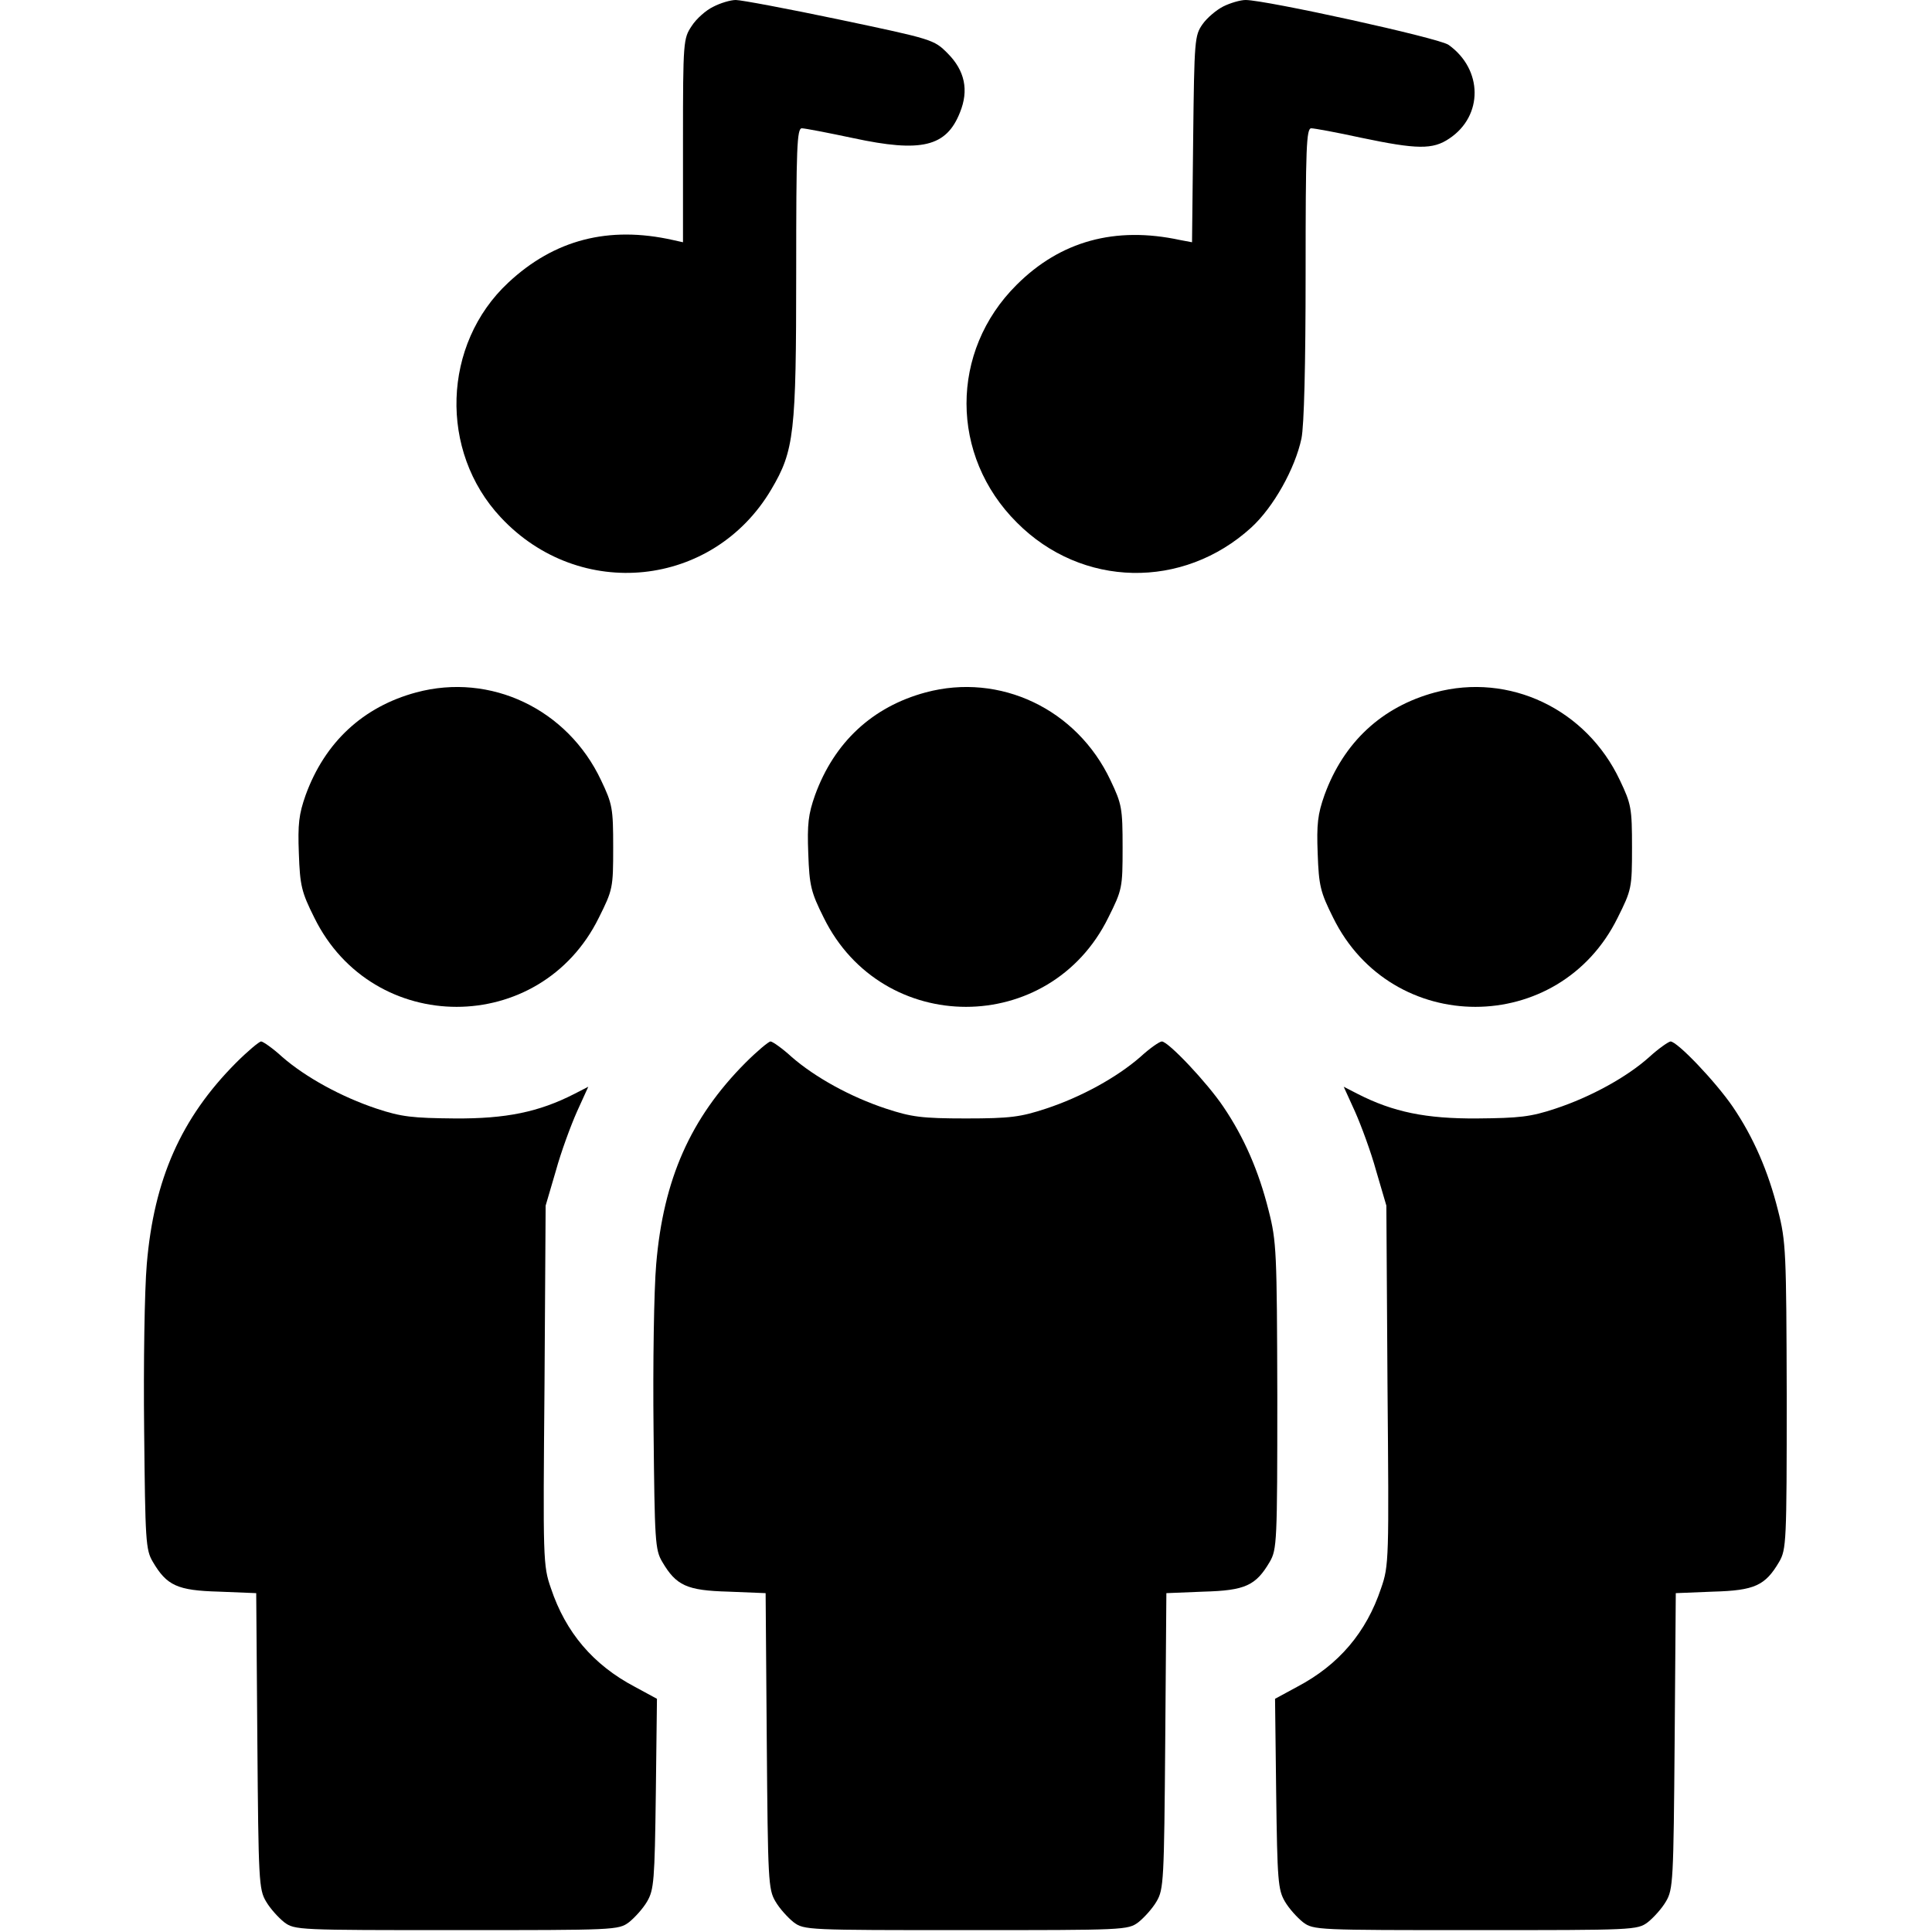
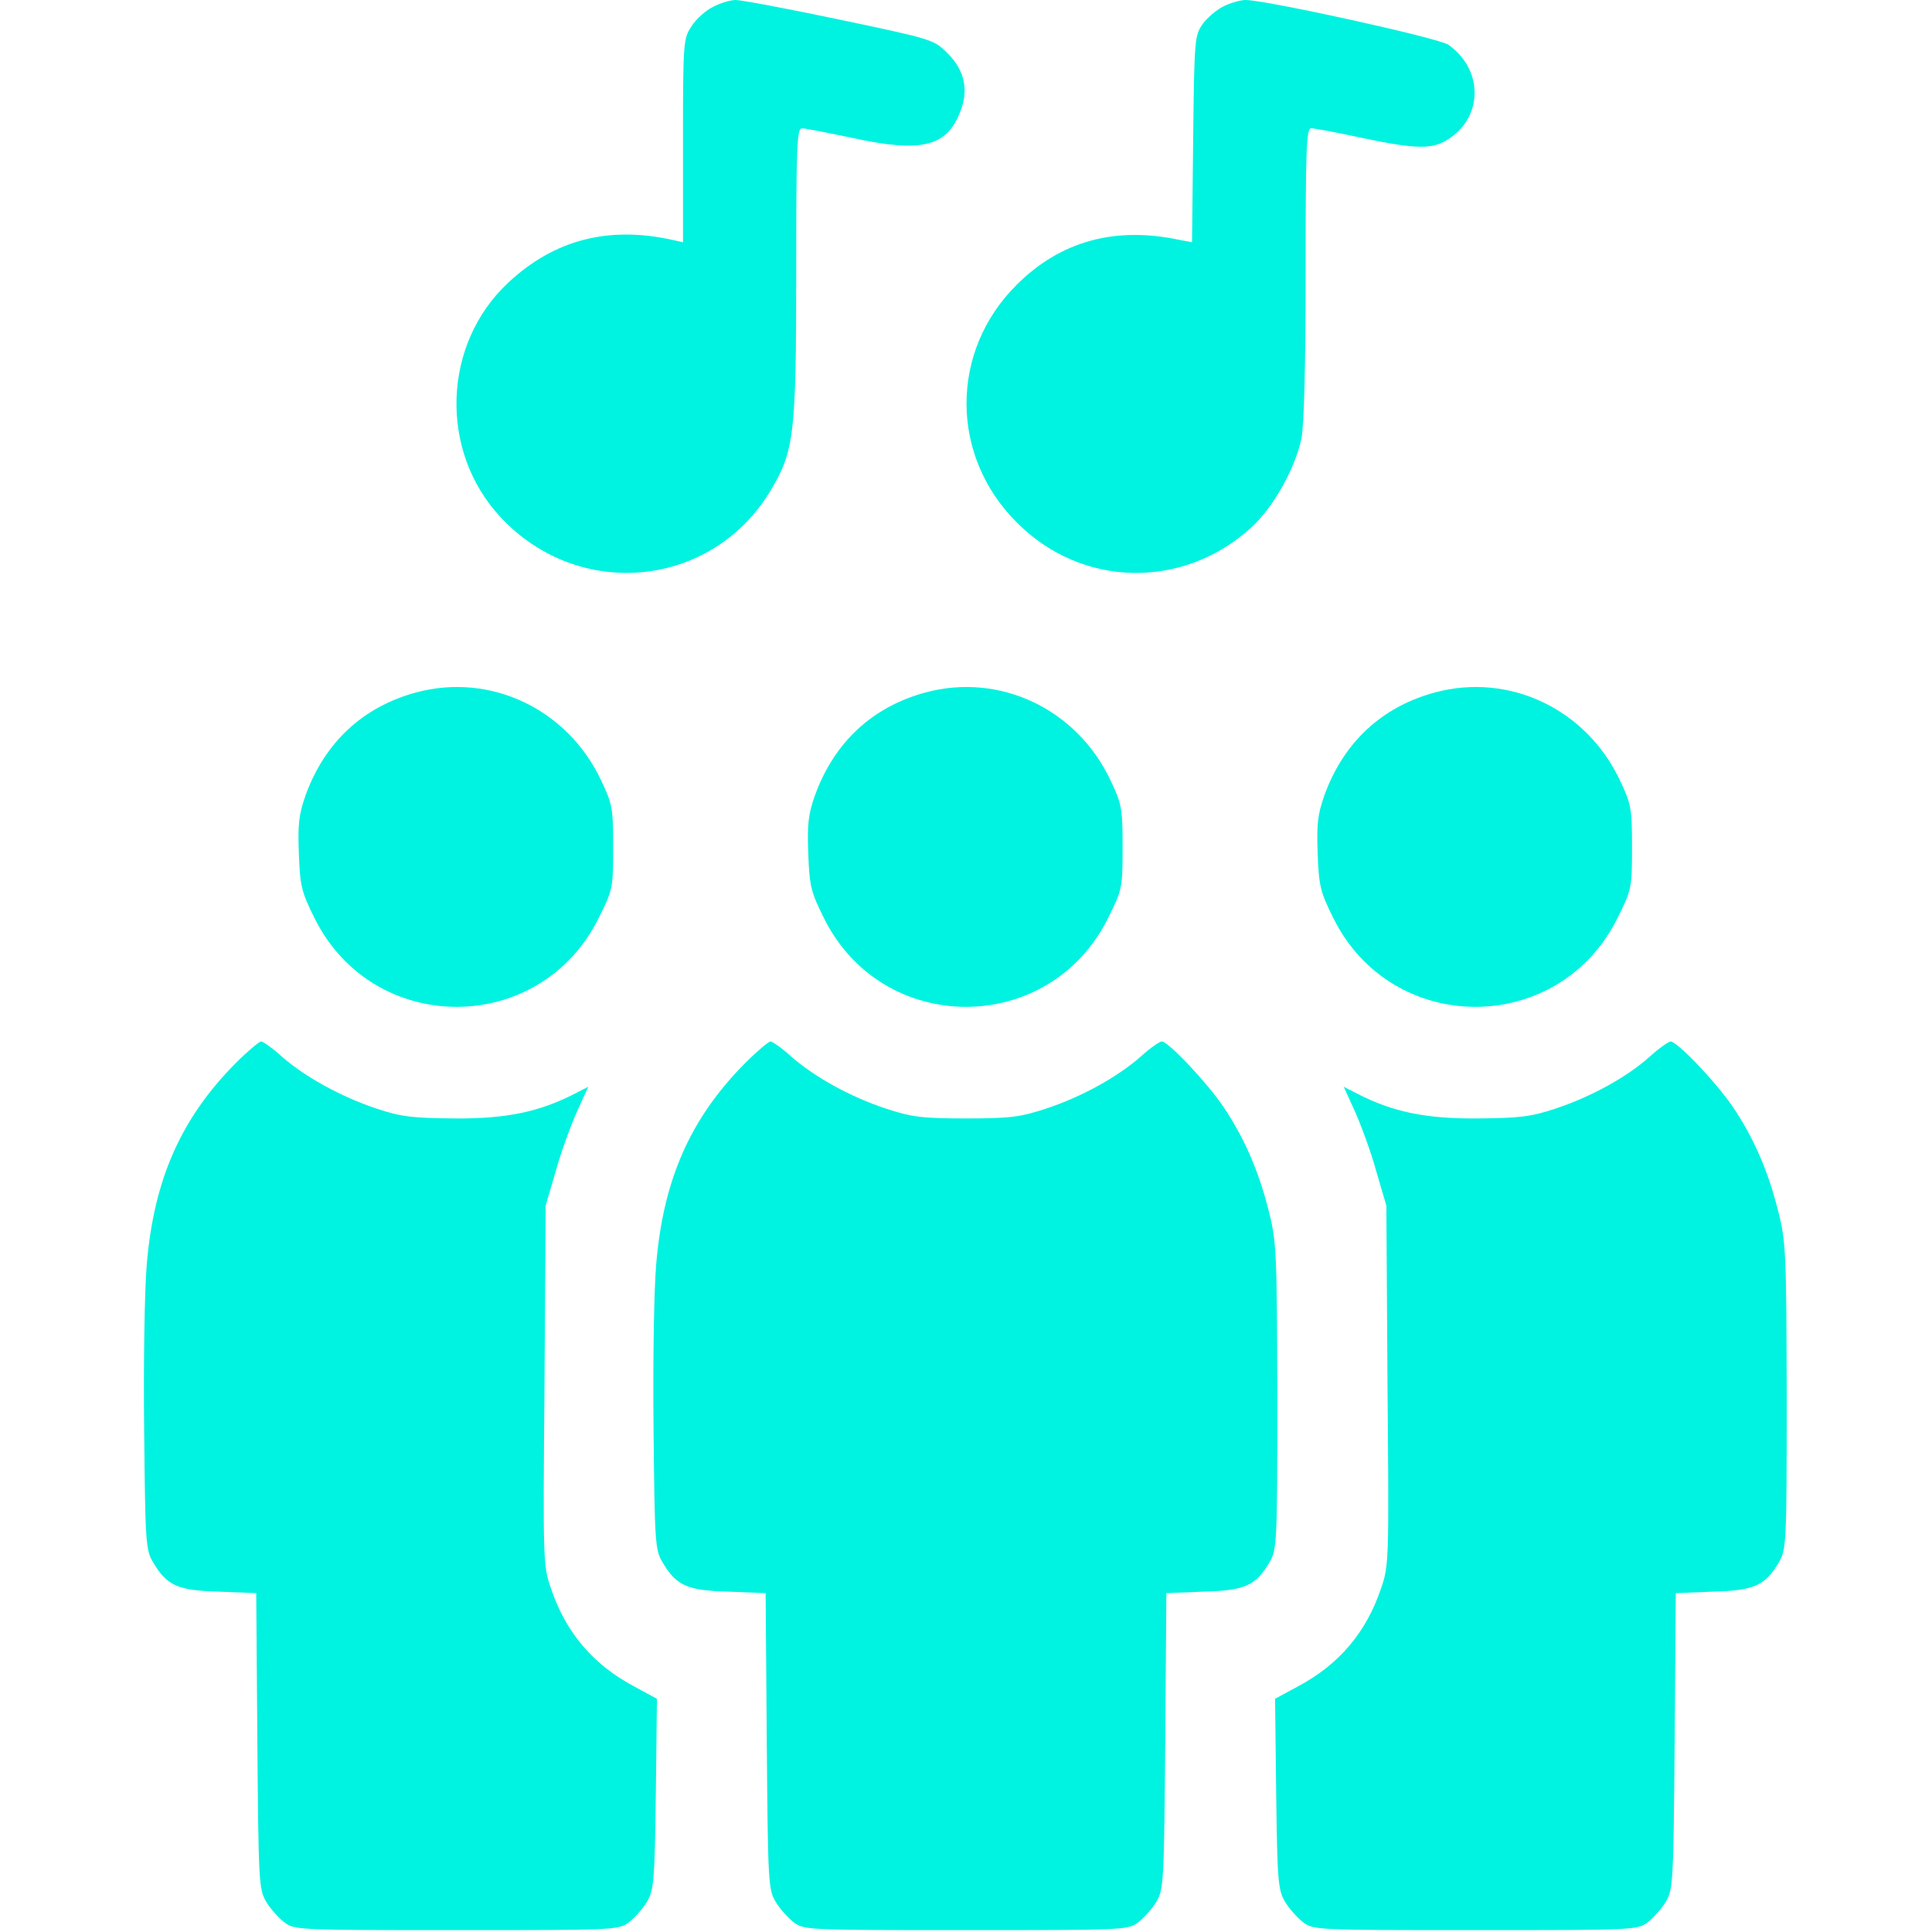
<svg xmlns="http://www.w3.org/2000/svg" version="1.0" width="512pt" height="512pt" viewBox="0 0 512 512" preserveAspectRatio="xMidYMid meet">
-   <g transform="translate(0,512) scale(0.1,-0.1)" fill="#000000" stroke="none">
+   <g transform="translate(0,512) scale(0.1,-0.1)" fill="#00f3e0" stroke="none">
    <path d="M1890 5102 c-19 -9 -45 -32 -57 -51 -22 -33 -23 -40 -23 -304 l0 -269 -27 6 c-170 38 -314 1 -436 -113 -175 -163 -184 -447 -20 -622 209 -224 563 -187 717 74 61 103 66 149 66 576 0 331 2 381 15 381 8 0 70 -12 136 -26 181 -39 247 -23 283 68 24 59 13 111 -33 157 -36 36 -39 37 -286 89 -138 29 -261 52 -275 52 -14 0 -41 -8 -60 -18z" />
    <path d="M3242 5103 c-18 -9 -43 -30 -55 -47 -21 -30 -22 -40 -25 -305 l-3 -273 -32 6 c-172 37 -317 -3 -433 -119 -177 -176 -177 -453 1 -630 172 -173 440 -178 621 -13 59 54 116 156 133 236 7 34 11 194 11 437 0 335 2 385 15 385 8 0 68 -11 132 -25 148 -31 190 -32 234 -2 90 60 89 183 -2 248 -24 18 -485 119 -538 119 -14 0 -41 -8 -59 -17z" />
    <path d="M1103 3285 c-141 -38 -242 -132 -293 -272 -18 -51 -21 -77 -18 -155 3 -85 7 -102 41 -170 155 -315 599 -315 754 0 37 74 38 79 38 186 0 104 -2 115 -32 178 -89 189 -293 286 -490 233z" />
    <path d="M2453 3285 c-141 -38 -242 -132 -293 -272 -18 -51 -21 -77 -18 -155 3 -85 7 -102 41 -170 155 -315 599 -315 754 0 37 74 38 79 38 186 0 104 -2 115 -32 178 -89 189 -293 286 -490 233z" />
    <path d="M3803 3285 c-141 -38 -242 -132 -293 -272 -18 -51 -21 -77 -18 -155 3 -85 7 -102 41 -170 155 -315 599 -315 754 0 37 74 38 79 38 186 0 104 -2 115 -32 178 -89 189 -293 286 -490 233z" />
    <path d="M625 2303 c-145 -146 -217 -308 -236 -533 -6 -69 -9 -267 -7 -440 3 -294 4 -317 23 -349 37 -63 65 -76 175 -79 l99 -4 3 -391 c3 -371 4 -394 23 -426 11 -19 33 -43 48 -55 28 -21 37 -21 457 -21 420 0 429 0 457 21 15 12 37 36 48 55 18 31 20 55 23 286 l3 251 -59 32 c-110 58 -183 144 -222 261 -21 60 -21 76 -17 538 l3 476 27 92 c14 51 40 121 56 157 l30 66 -37 -19 c-94 -48 -181 -66 -317 -65 -111 1 -141 4 -207 26 -93 31 -188 83 -250 137 -25 23 -51 41 -56 41 -5 0 -36 -26 -67 -57z" />
    <path d="M1975 2303 c-145 -146 -217 -308 -236 -533 -6 -69 -9 -267 -7 -440 3 -294 4 -317 23 -349 37 -63 65 -76 175 -79 l99 -4 3 -391 c3 -371 4 -394 23 -426 11 -19 33 -43 48 -55 28 -21 37 -21 457 -21 420 0 429 0 457 21 15 12 37 36 48 55 19 32 20 55 23 426 l3 391 99 4 c110 3 138 16 175 79 19 33 20 52 20 439 -1 382 -2 410 -23 492 -26 104 -65 194 -120 275 -43 64 -146 173 -163 173 -6 0 -32 -18 -57 -41 -62 -54 -156 -106 -250 -137 -67 -22 -94 -26 -212 -26 -118 0 -145 4 -212 26 -94 31 -188 83 -250 137 -25 23 -51 41 -56 41 -5 0 -36 -26 -67 -57z" />
    <path d="M4371 2319 c-59 -53 -155 -106 -249 -137 -66 -22 -96 -25 -207 -26 -136 -1 -223 17 -317 65 l-37 19 30 -66 c16 -36 42 -106 56 -157 l27 -92 3 -476 c4 -462 4 -478 -17 -538 -39 -117 -112 -203 -222 -261 l-59 -32 3 -251 c3 -231 5 -255 23 -286 11 -19 33 -43 48 -55 28 -21 37 -21 457 -21 420 0 429 0 457 21 15 12 37 36 48 55 19 32 20 55 23 426 l3 391 99 4 c110 3 138 16 175 79 19 33 20 52 20 439 -1 382 -2 410 -23 492 -26 104 -65 194 -120 275 -46 67 -147 173 -165 173 -6 -1 -32 -19 -56 -41z" />
  </g>
</svg>
